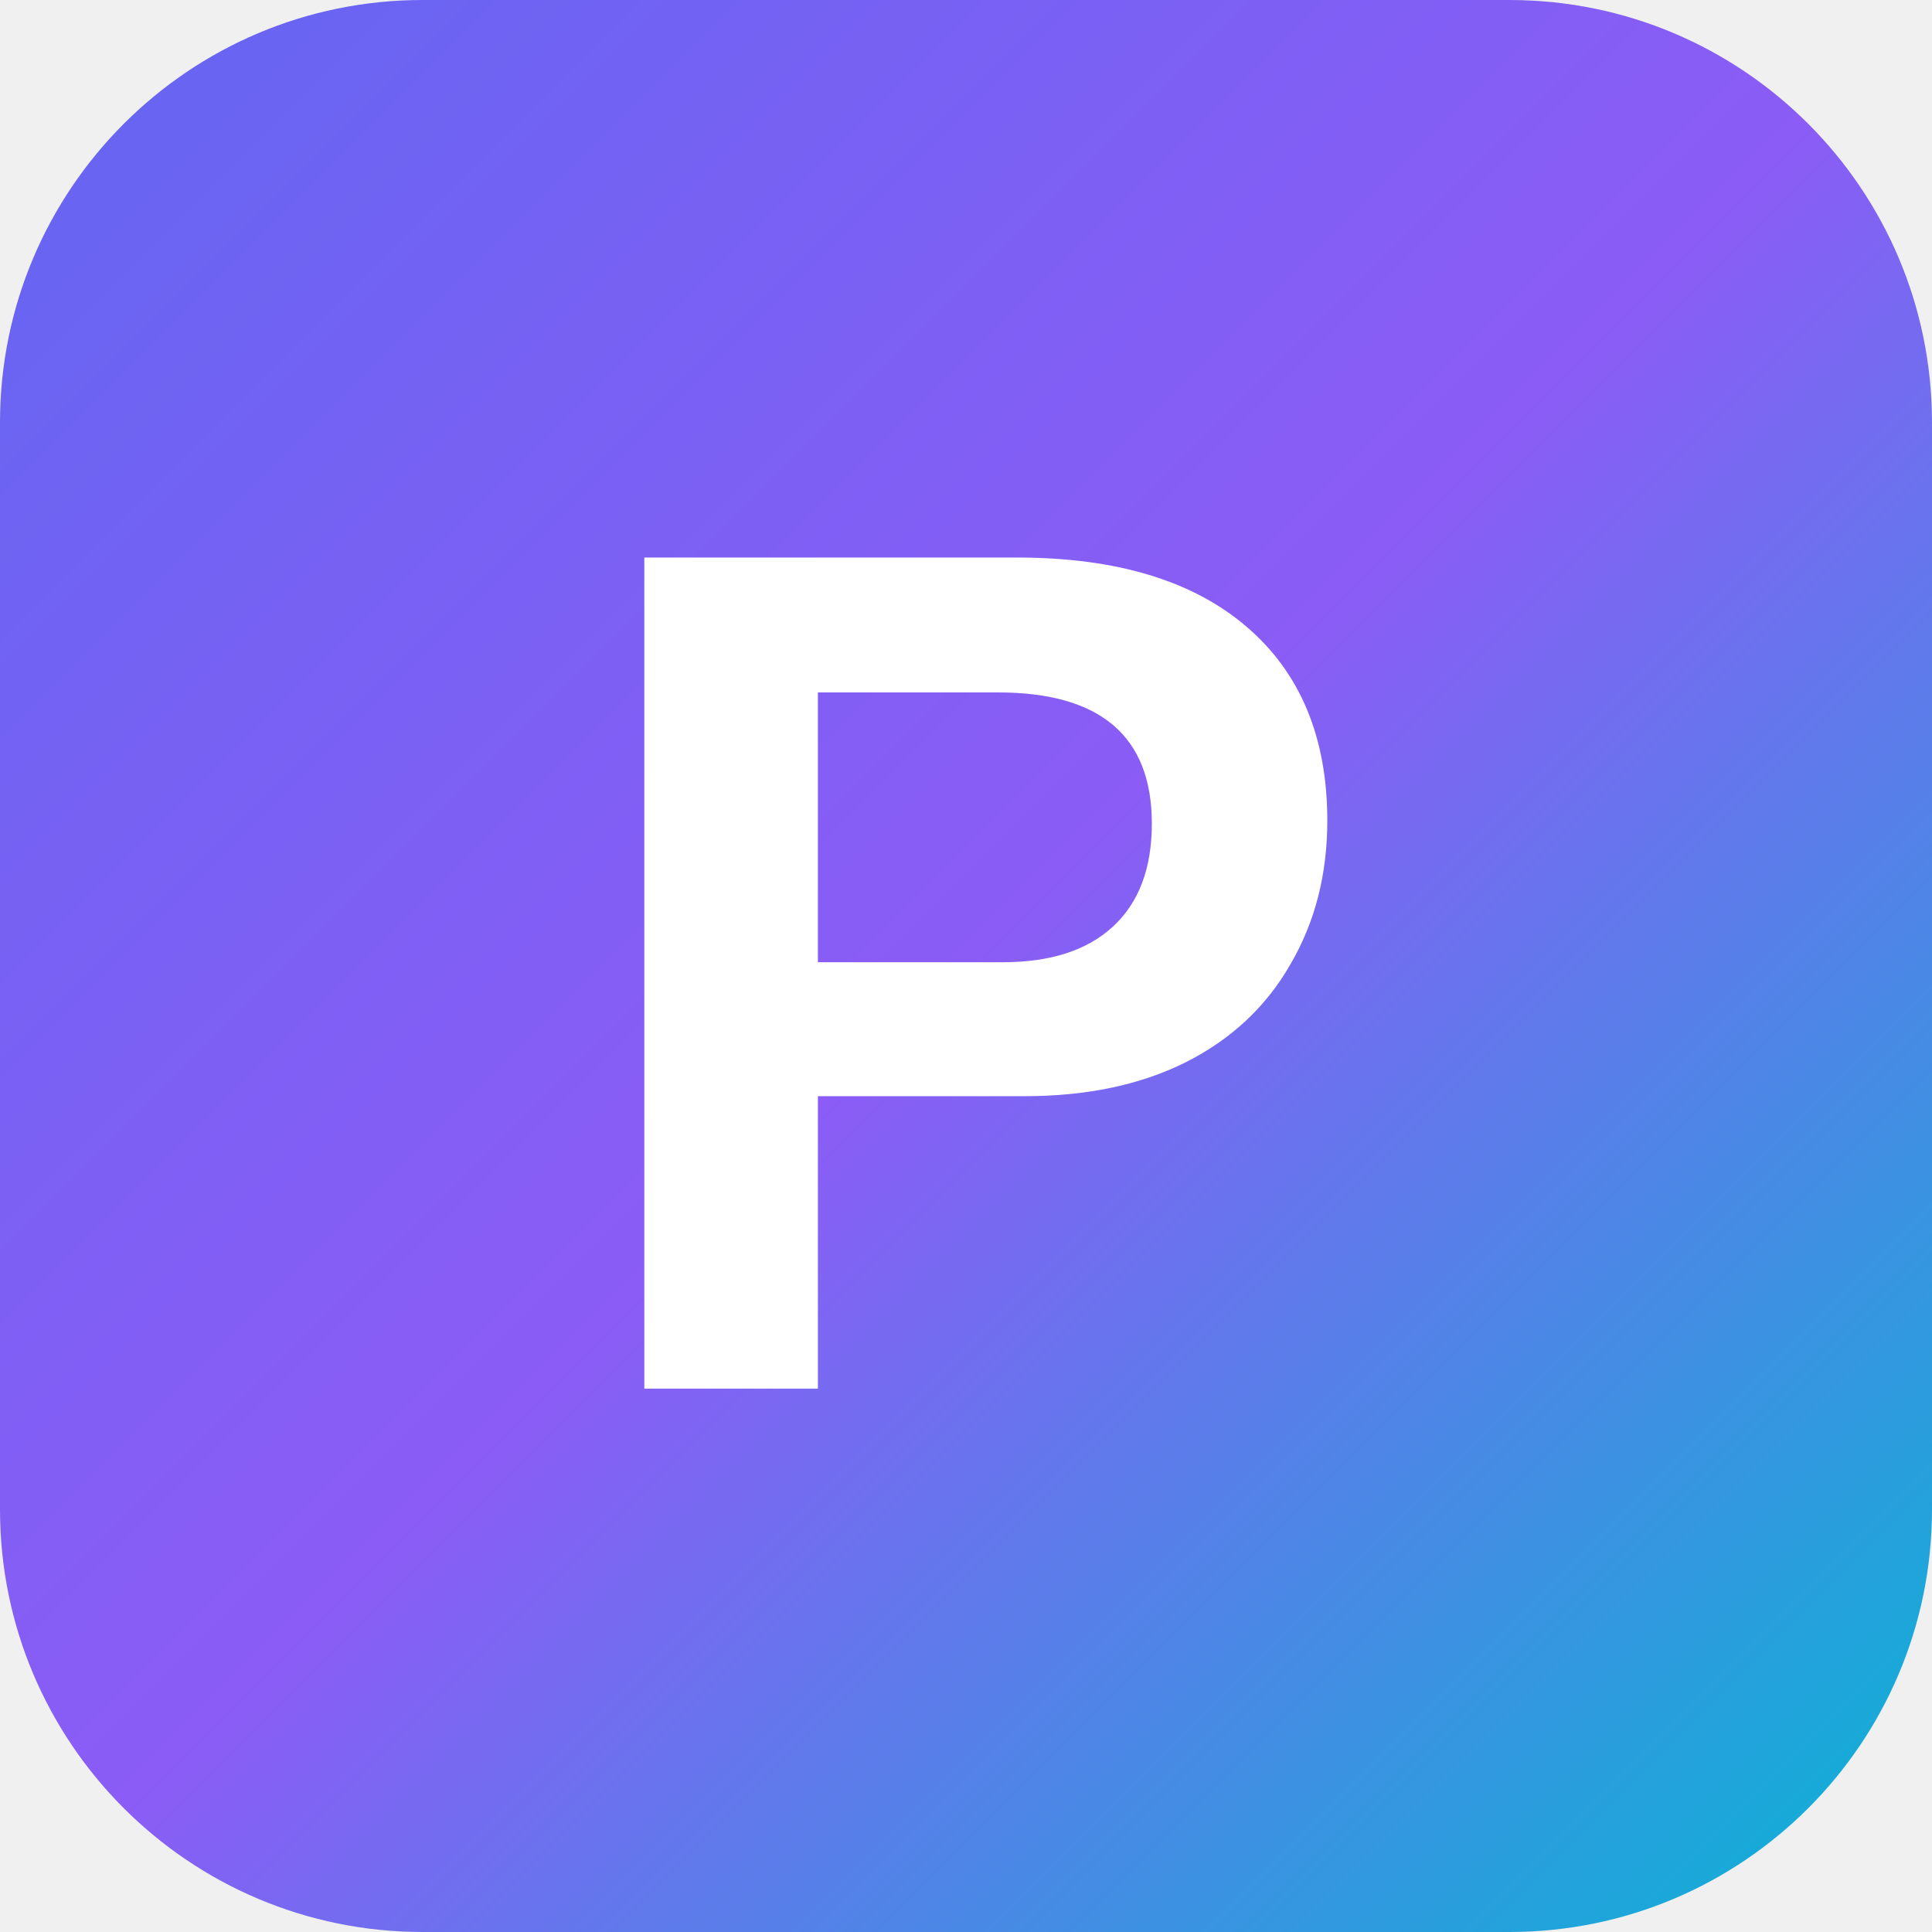
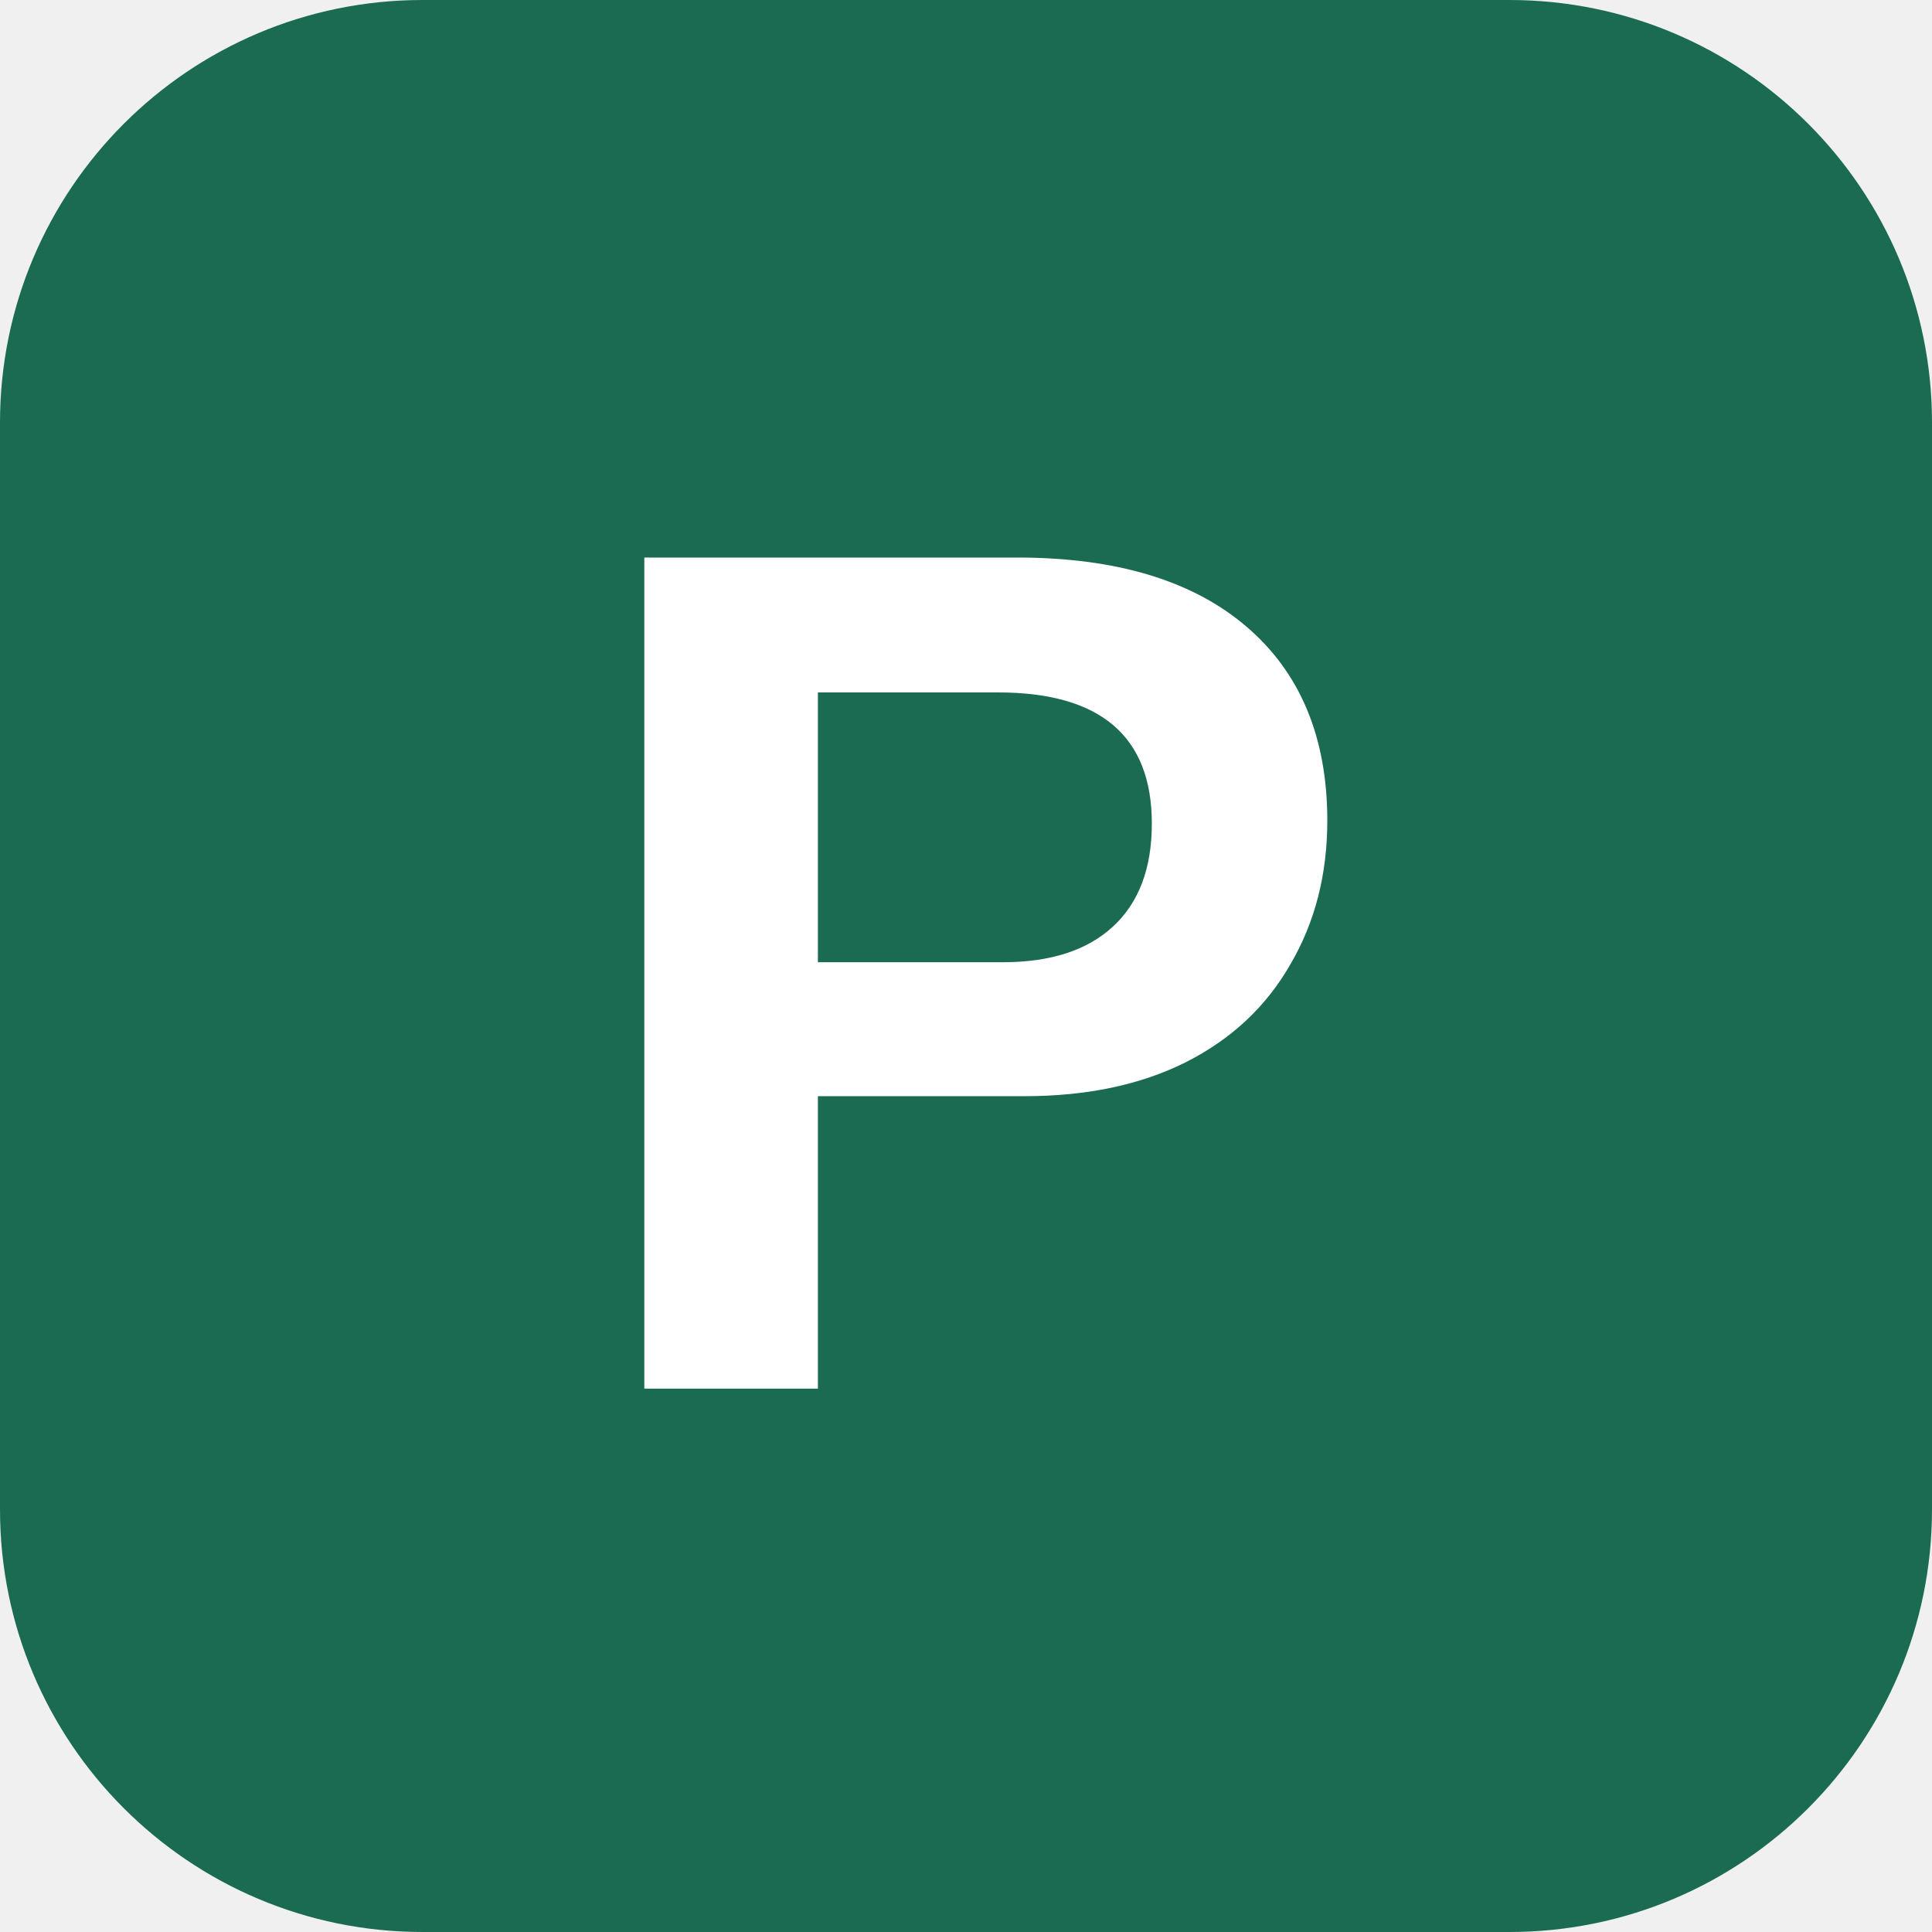
<svg xmlns="http://www.w3.org/2000/svg" viewBox="0 0 32 32">
-   <defs>
-     <linearGradient id="g" x1="0%" y1="0%" x2="100%" y2="100%">
-       <stop offset="0%" stop-color="#6366f1" />
-       <stop offset="50%" stop-color="#8b5cf6" />
-       <stop offset="100%" stop-color="#06b6d4" />
-     </linearGradient>
-   </defs>
-   <rect width="32" height="32" rx="7" fill="url(#g)" />
+   <rect width="32" height="32" rx="7" fill="#1a6b52" />
  <text x="16" y="23" font-family="Arial,sans-serif" font-size="20" font-weight="bold" fill="white" text-anchor="middle">P</text>
</svg>
